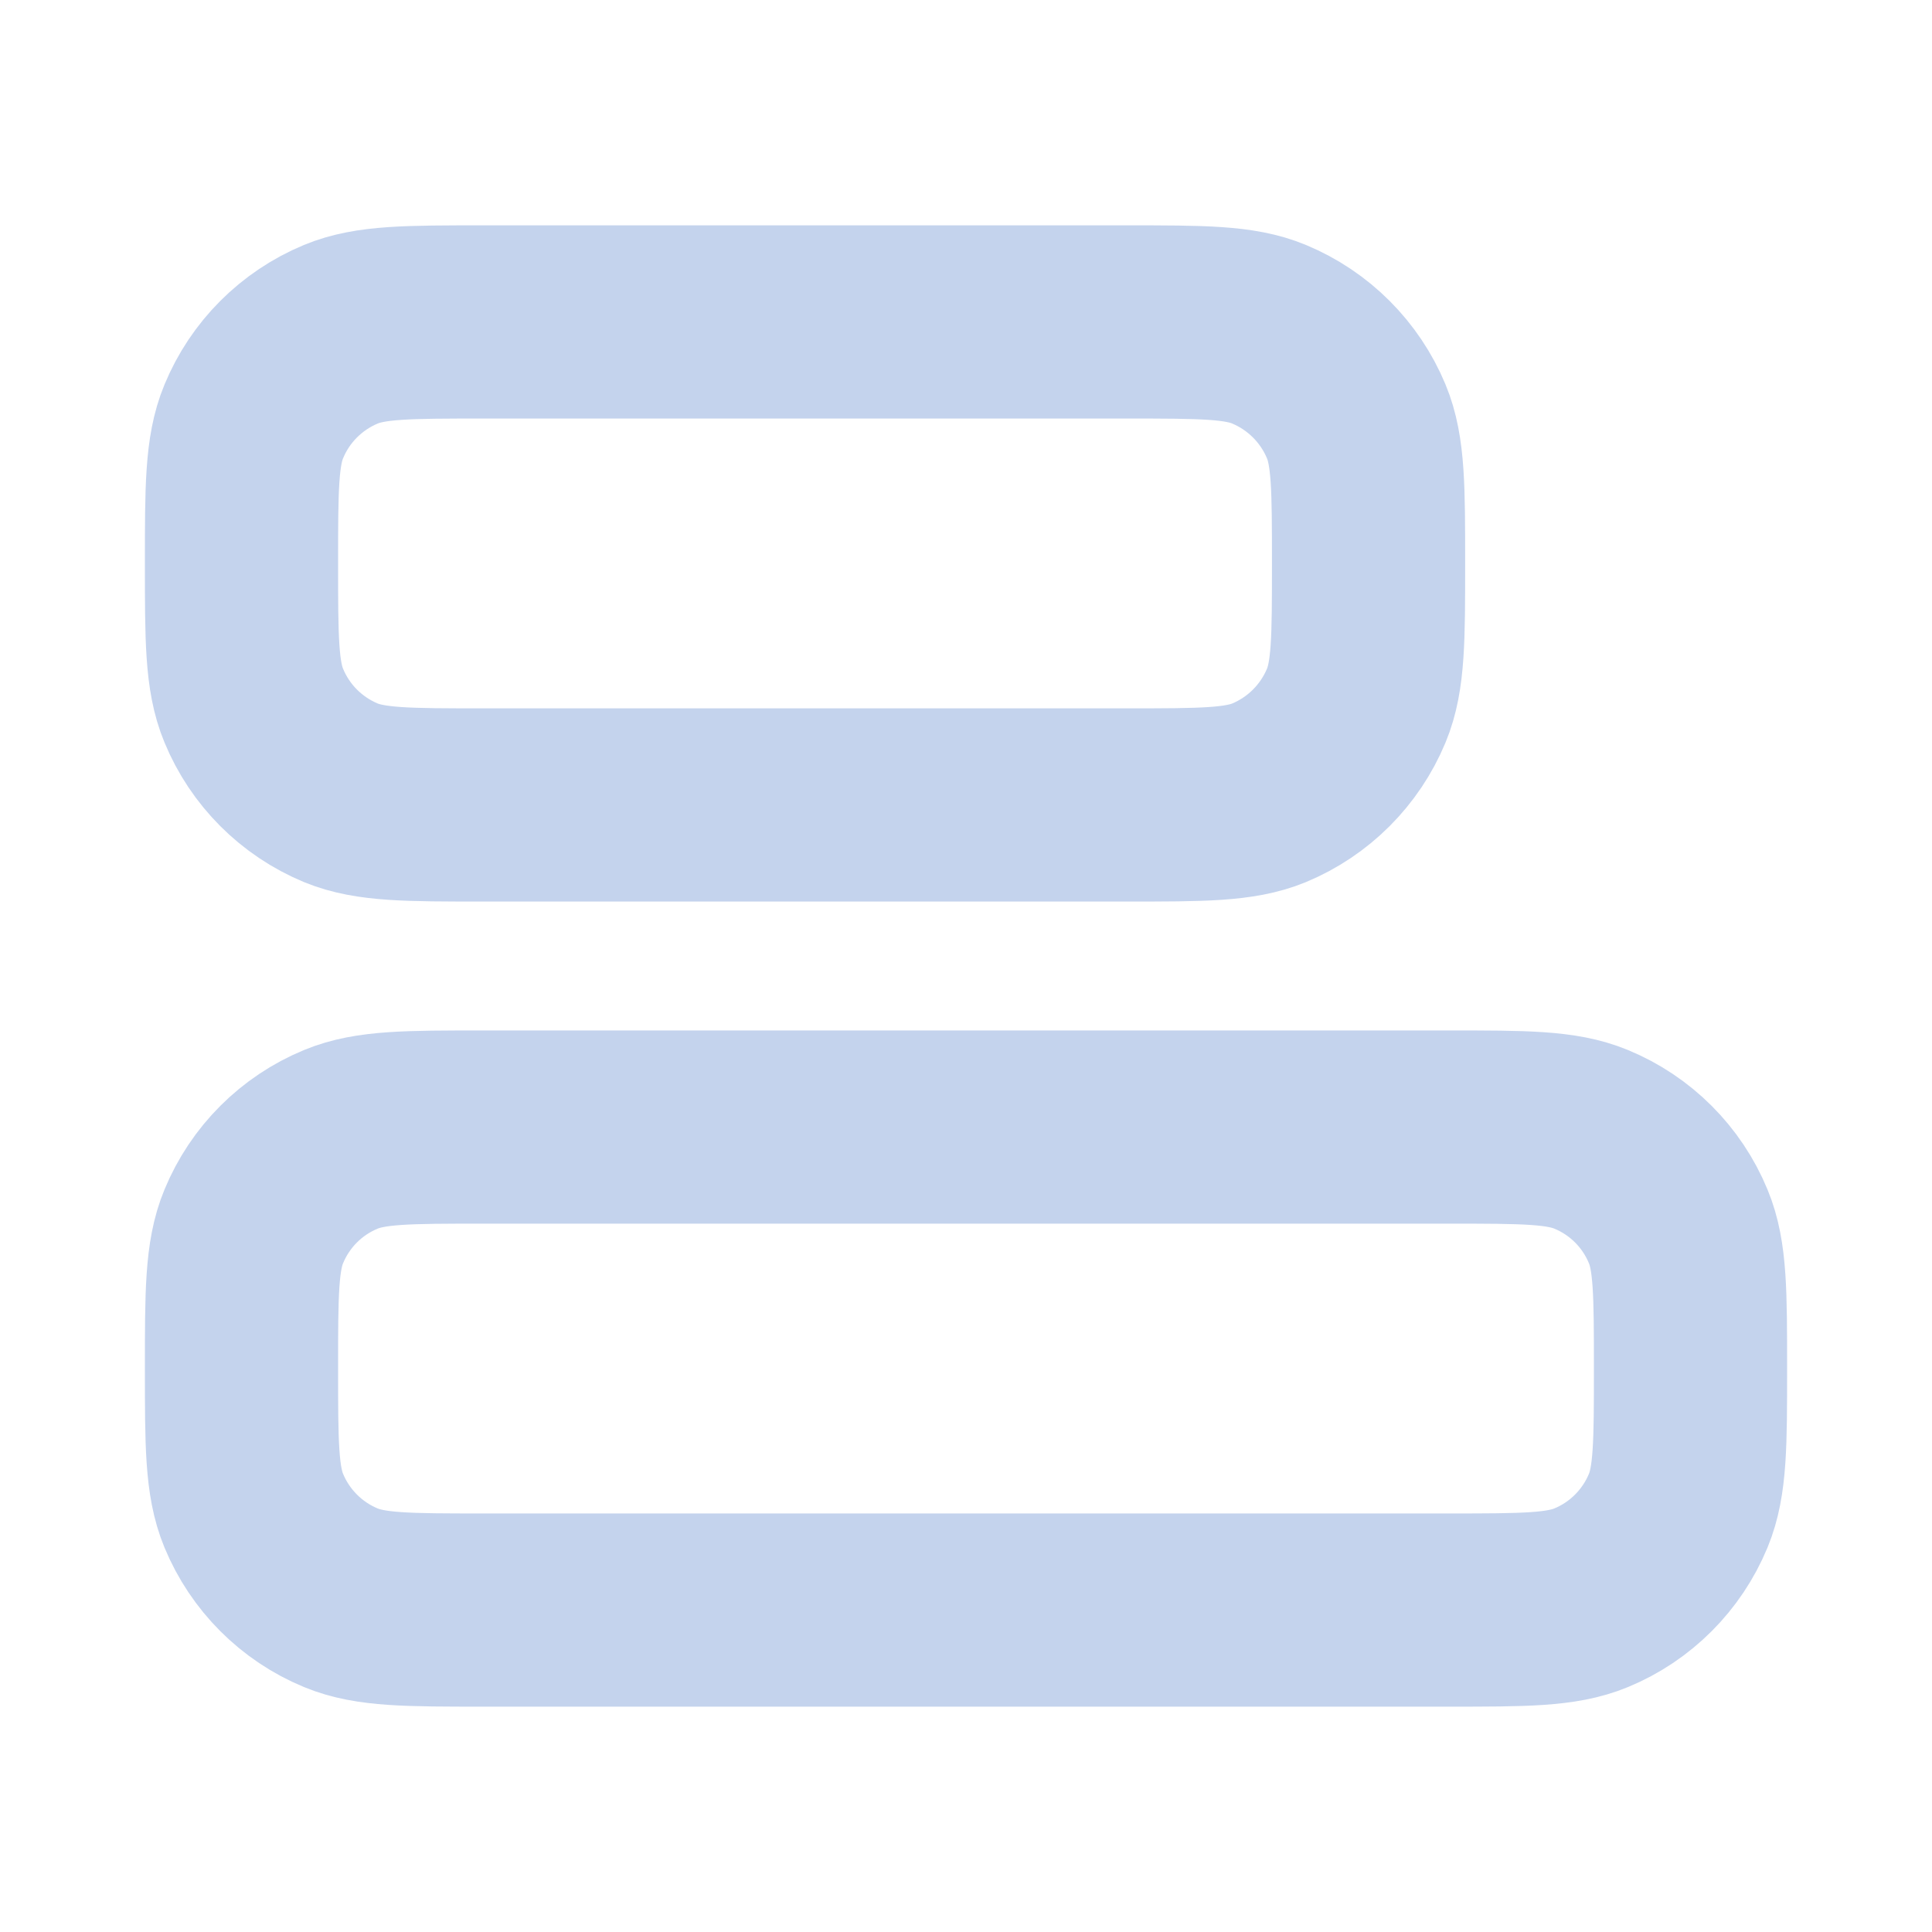
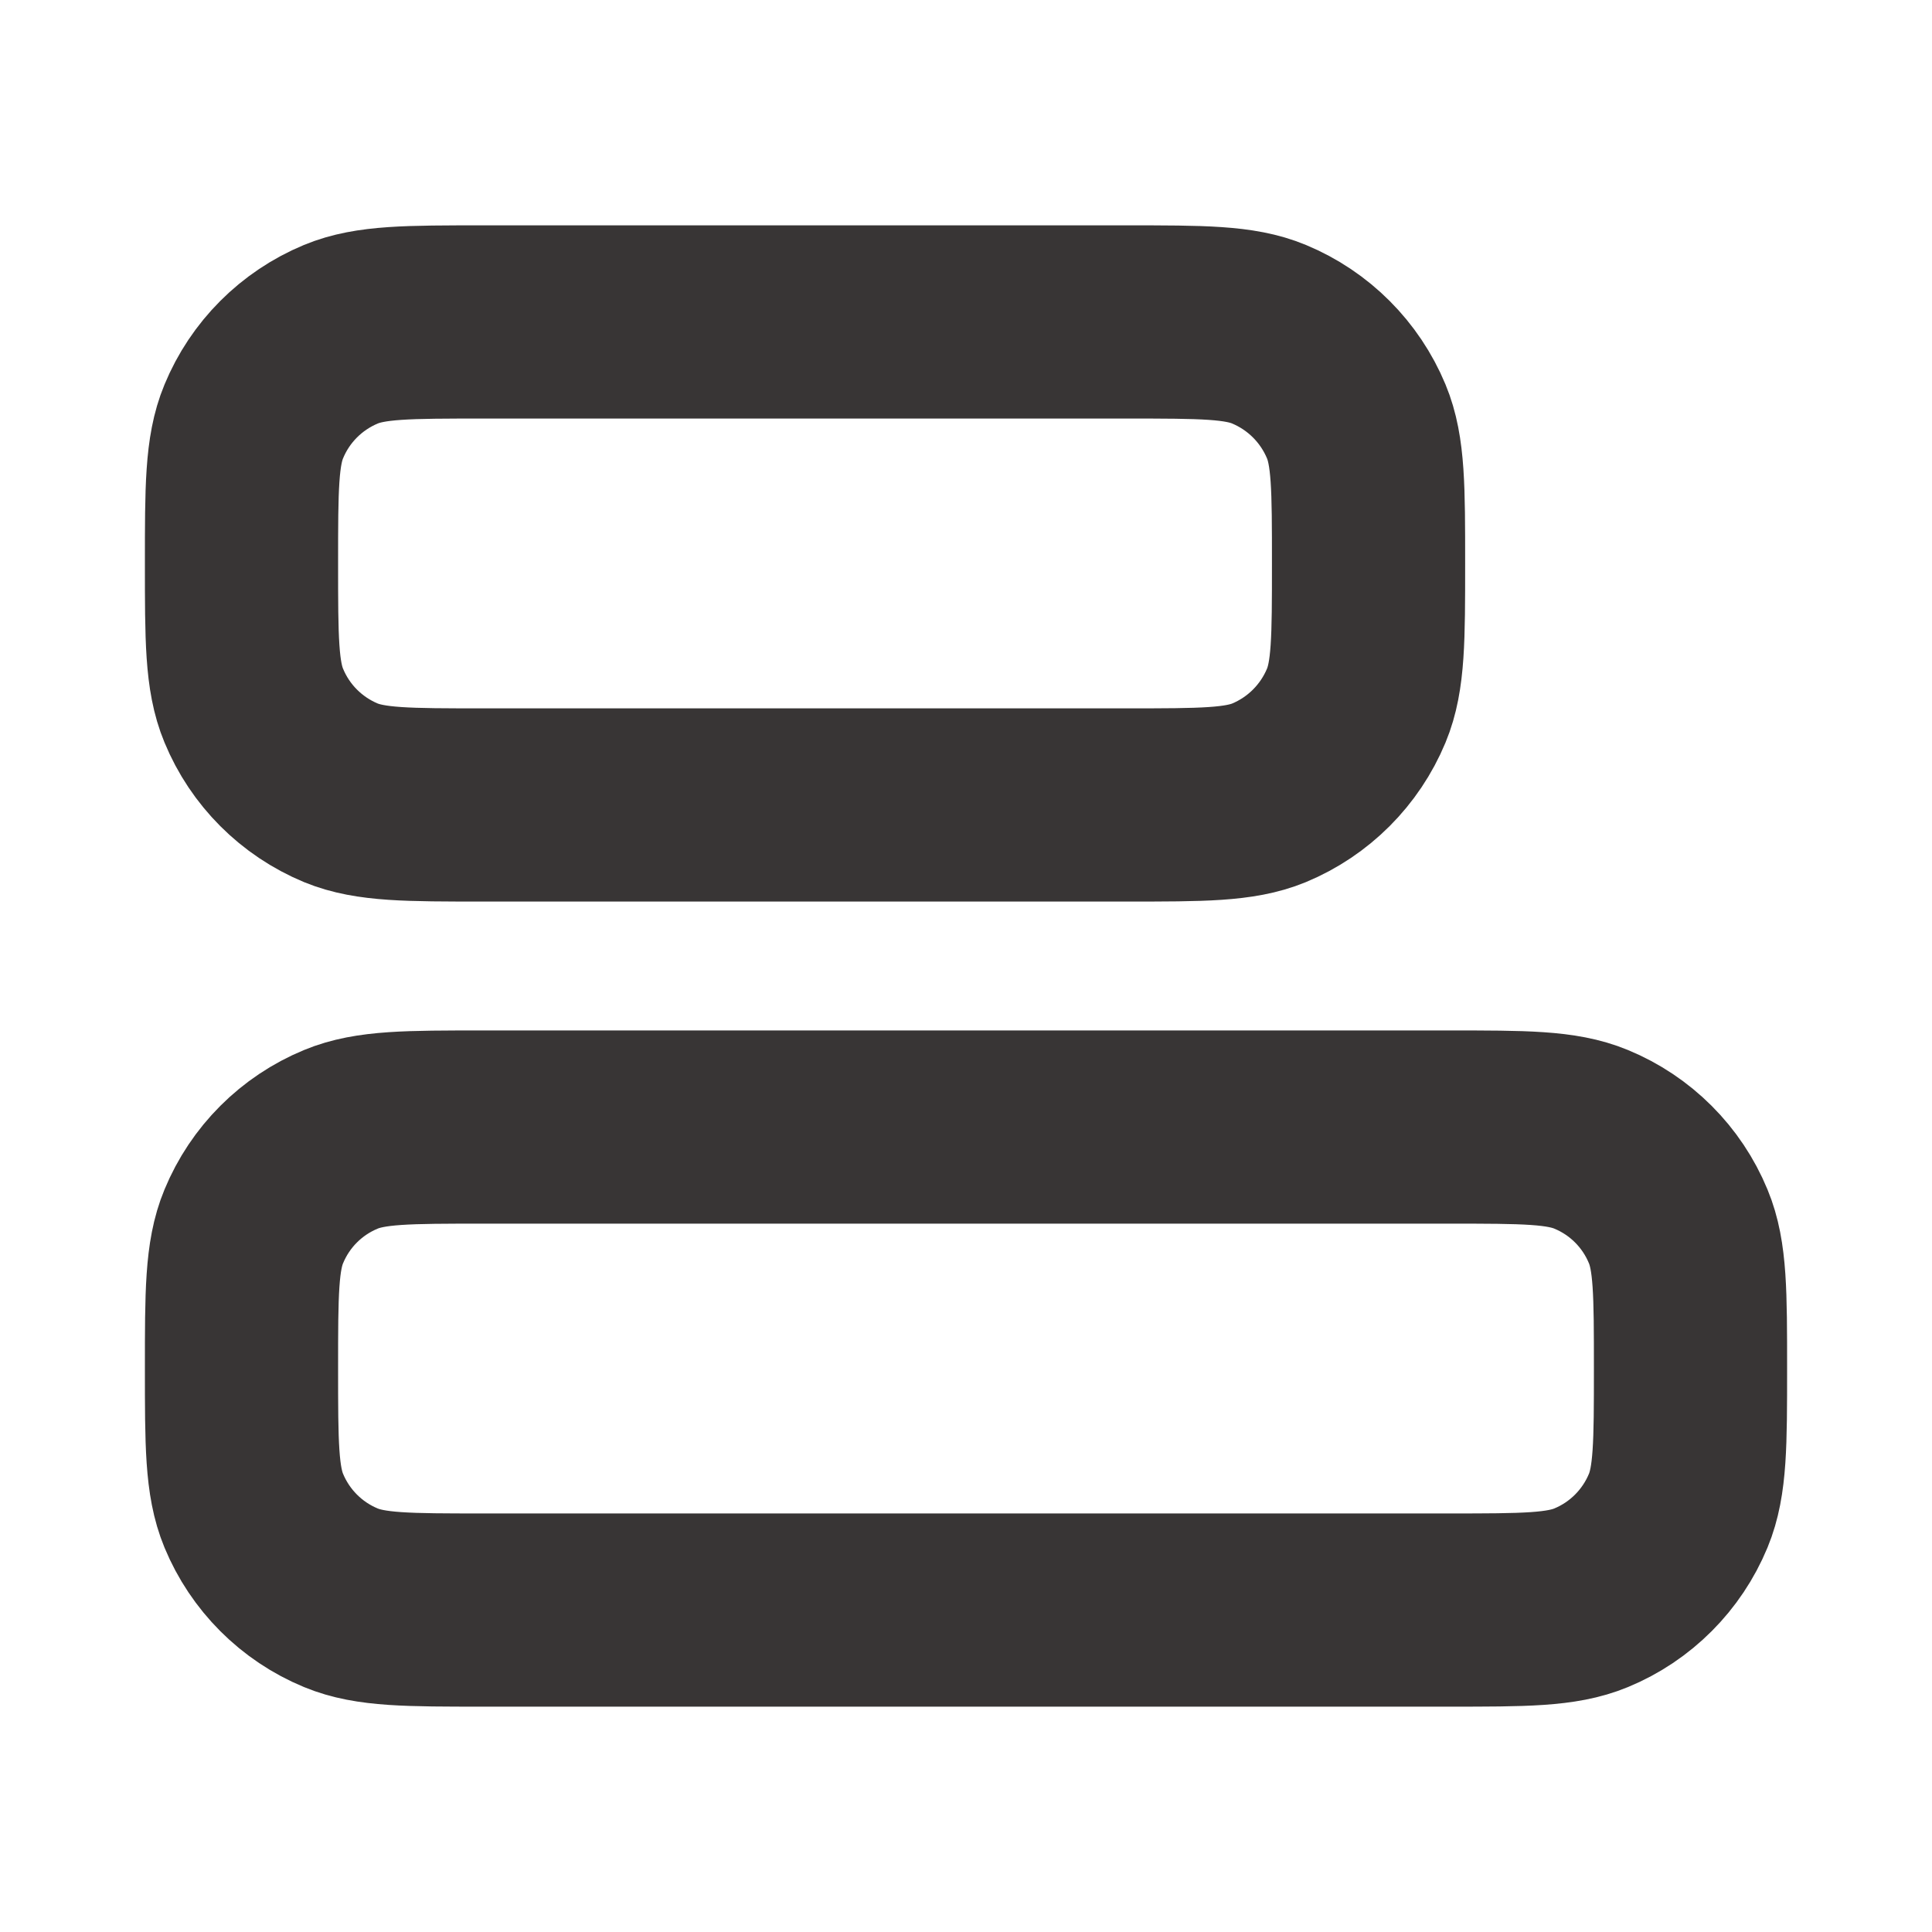
<svg xmlns="http://www.w3.org/2000/svg" width="14" height="14" viewBox="0 0 14 14" fill="none">
  <g id="align-left-02">
    <g id="Icon">
-       <path d="M8.167 5.833C8.71 5.833 8.982 5.833 9.196 5.745C9.482 5.626 9.709 5.399 9.828 5.113C9.917 4.899 9.917 4.627 9.917 4.083C9.917 3.54 9.917 3.268 9.828 3.054C9.709 2.768 9.482 2.541 9.196 2.422C8.982 2.333 8.71 2.333 8.167 2.333L3.5 2.333C2.956 2.333 2.685 2.333 2.47 2.422C2.184 2.541 1.957 2.768 1.839 3.054C1.75 3.268 1.75 3.54 1.75 4.083C1.75 4.627 1.75 4.899 1.839 5.113C1.957 5.399 2.184 5.626 2.47 5.745C2.685 5.833 2.956 5.833 3.5 5.833L8.167 5.833Z" stroke="#C4D3ED" stroke-width="1.4" stroke-linecap="round" stroke-linejoin="round" />
-       <path d="M10.5 11.667C11.044 11.667 11.315 11.667 11.53 11.578C11.816 11.46 12.043 11.232 12.161 10.947C12.25 10.732 12.25 10.46 12.25 9.917C12.25 9.373 12.25 9.101 12.161 8.887C12.043 8.601 11.816 8.374 11.53 8.256C11.315 8.167 11.044 8.167 10.5 8.167H3.5C2.956 8.167 2.685 8.167 2.47 8.256C2.184 8.374 1.957 8.601 1.839 8.887C1.75 9.101 1.75 9.373 1.75 9.917C1.75 10.46 1.75 10.732 1.839 10.947C1.957 11.232 2.184 11.46 2.47 11.578C2.685 11.667 2.956 11.667 3.5 11.667L10.5 11.667Z" stroke="#C4D3ED" stroke-width="1.4" stroke-linecap="round" stroke-linejoin="round" />
+       <path d="M8.167 5.833C8.71 5.833 8.982 5.833 9.196 5.745C9.482 5.626 9.709 5.399 9.828 5.113C9.917 4.899 9.917 4.627 9.917 4.083C9.917 3.54 9.917 3.268 9.828 3.054C9.709 2.768 9.482 2.541 9.196 2.422C8.982 2.333 8.71 2.333 8.167 2.333L3.5 2.333C2.956 2.333 2.685 2.333 2.47 2.422C2.184 2.541 1.957 2.768 1.839 3.054C1.75 3.268 1.75 3.54 1.75 4.083C1.75 4.627 1.75 4.899 1.839 5.113C1.957 5.399 2.184 5.626 2.47 5.745C2.685 5.833 2.956 5.833 3.5 5.833L8.167 5.833Z" stroke="#383535" stroke-width="1.4" stroke-linecap="round" stroke-linejoin="round" />
+       <path d="M10.5 11.667C11.044 11.667 11.315 11.667 11.53 11.578C11.816 11.46 12.043 11.232 12.161 10.947C12.25 10.732 12.25 10.46 12.25 9.917C12.25 9.373 12.25 9.101 12.161 8.887C12.043 8.601 11.816 8.374 11.53 8.256C11.315 8.167 11.044 8.167 10.5 8.167H3.5C2.956 8.167 2.685 8.167 2.47 8.256C2.184 8.374 1.957 8.601 1.839 8.887C1.75 9.101 1.75 9.373 1.75 9.917C1.75 10.46 1.75 10.732 1.839 10.947C1.957 11.232 2.184 11.46 2.47 11.578C2.685 11.667 2.956 11.667 3.5 11.667L10.5 11.667Z" stroke="#383535" stroke-width="1.4" stroke-linecap="round" stroke-linejoin="round" />
    </g>
  </g>
</svg>
